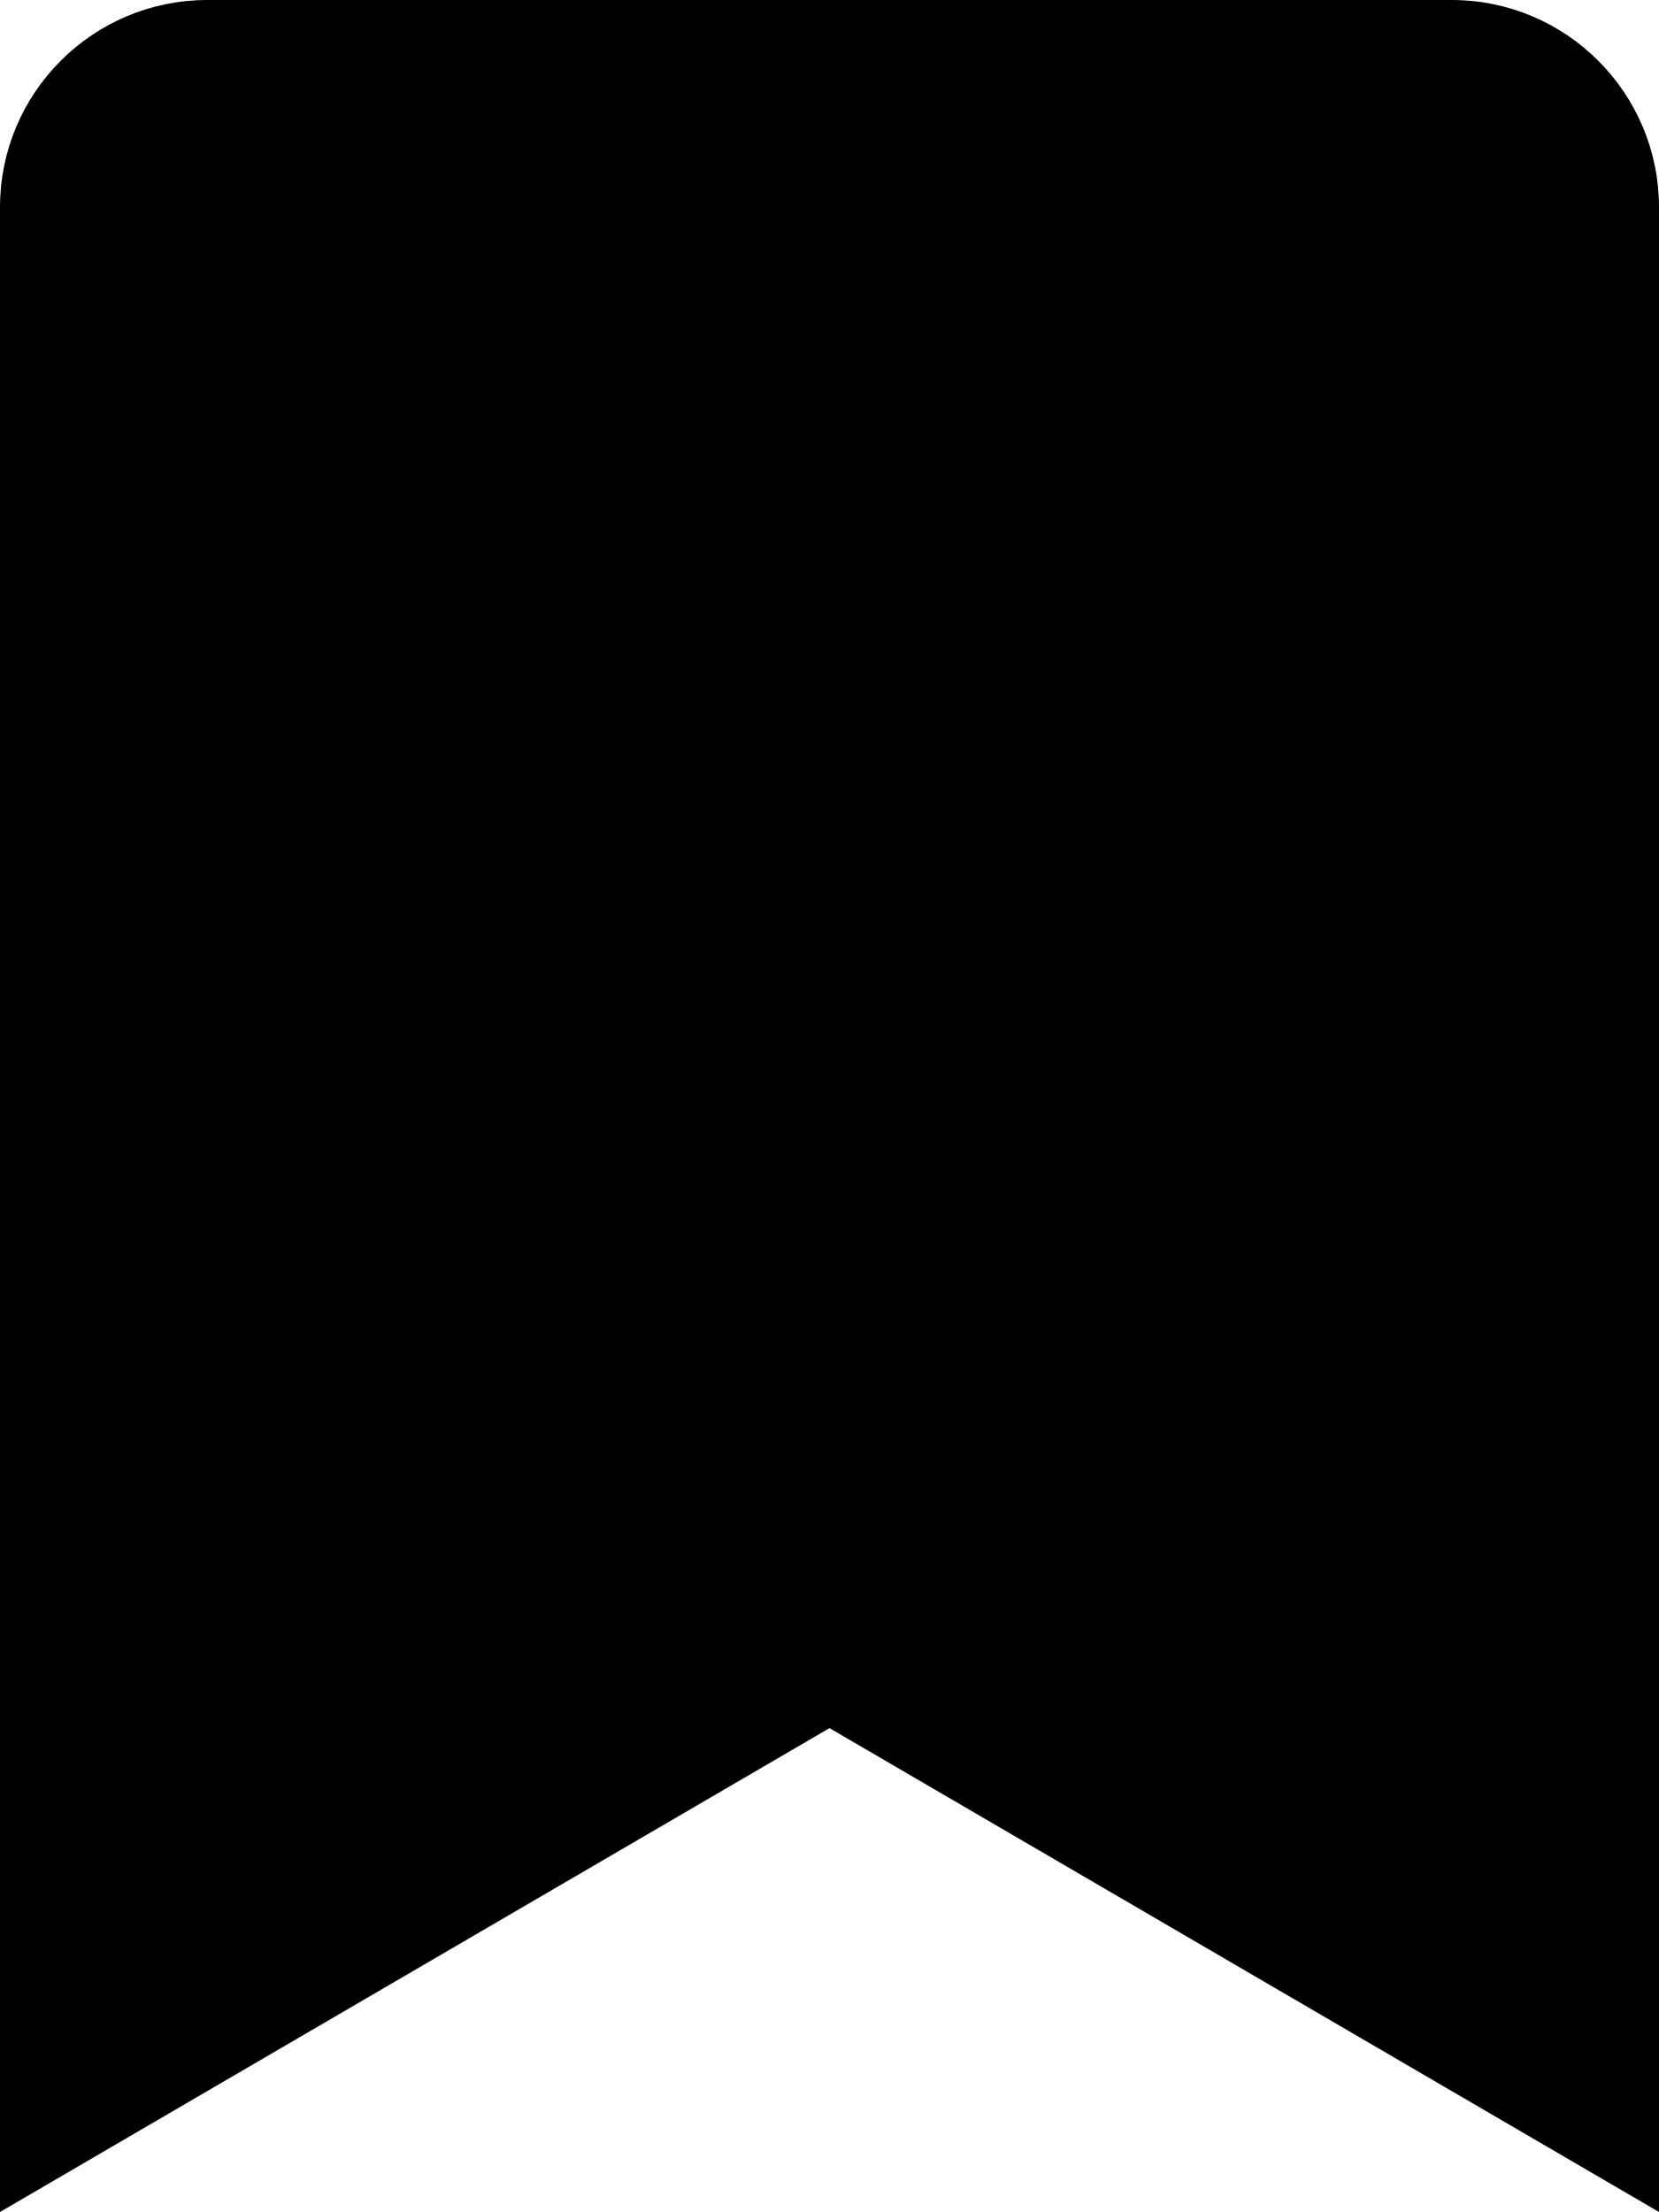
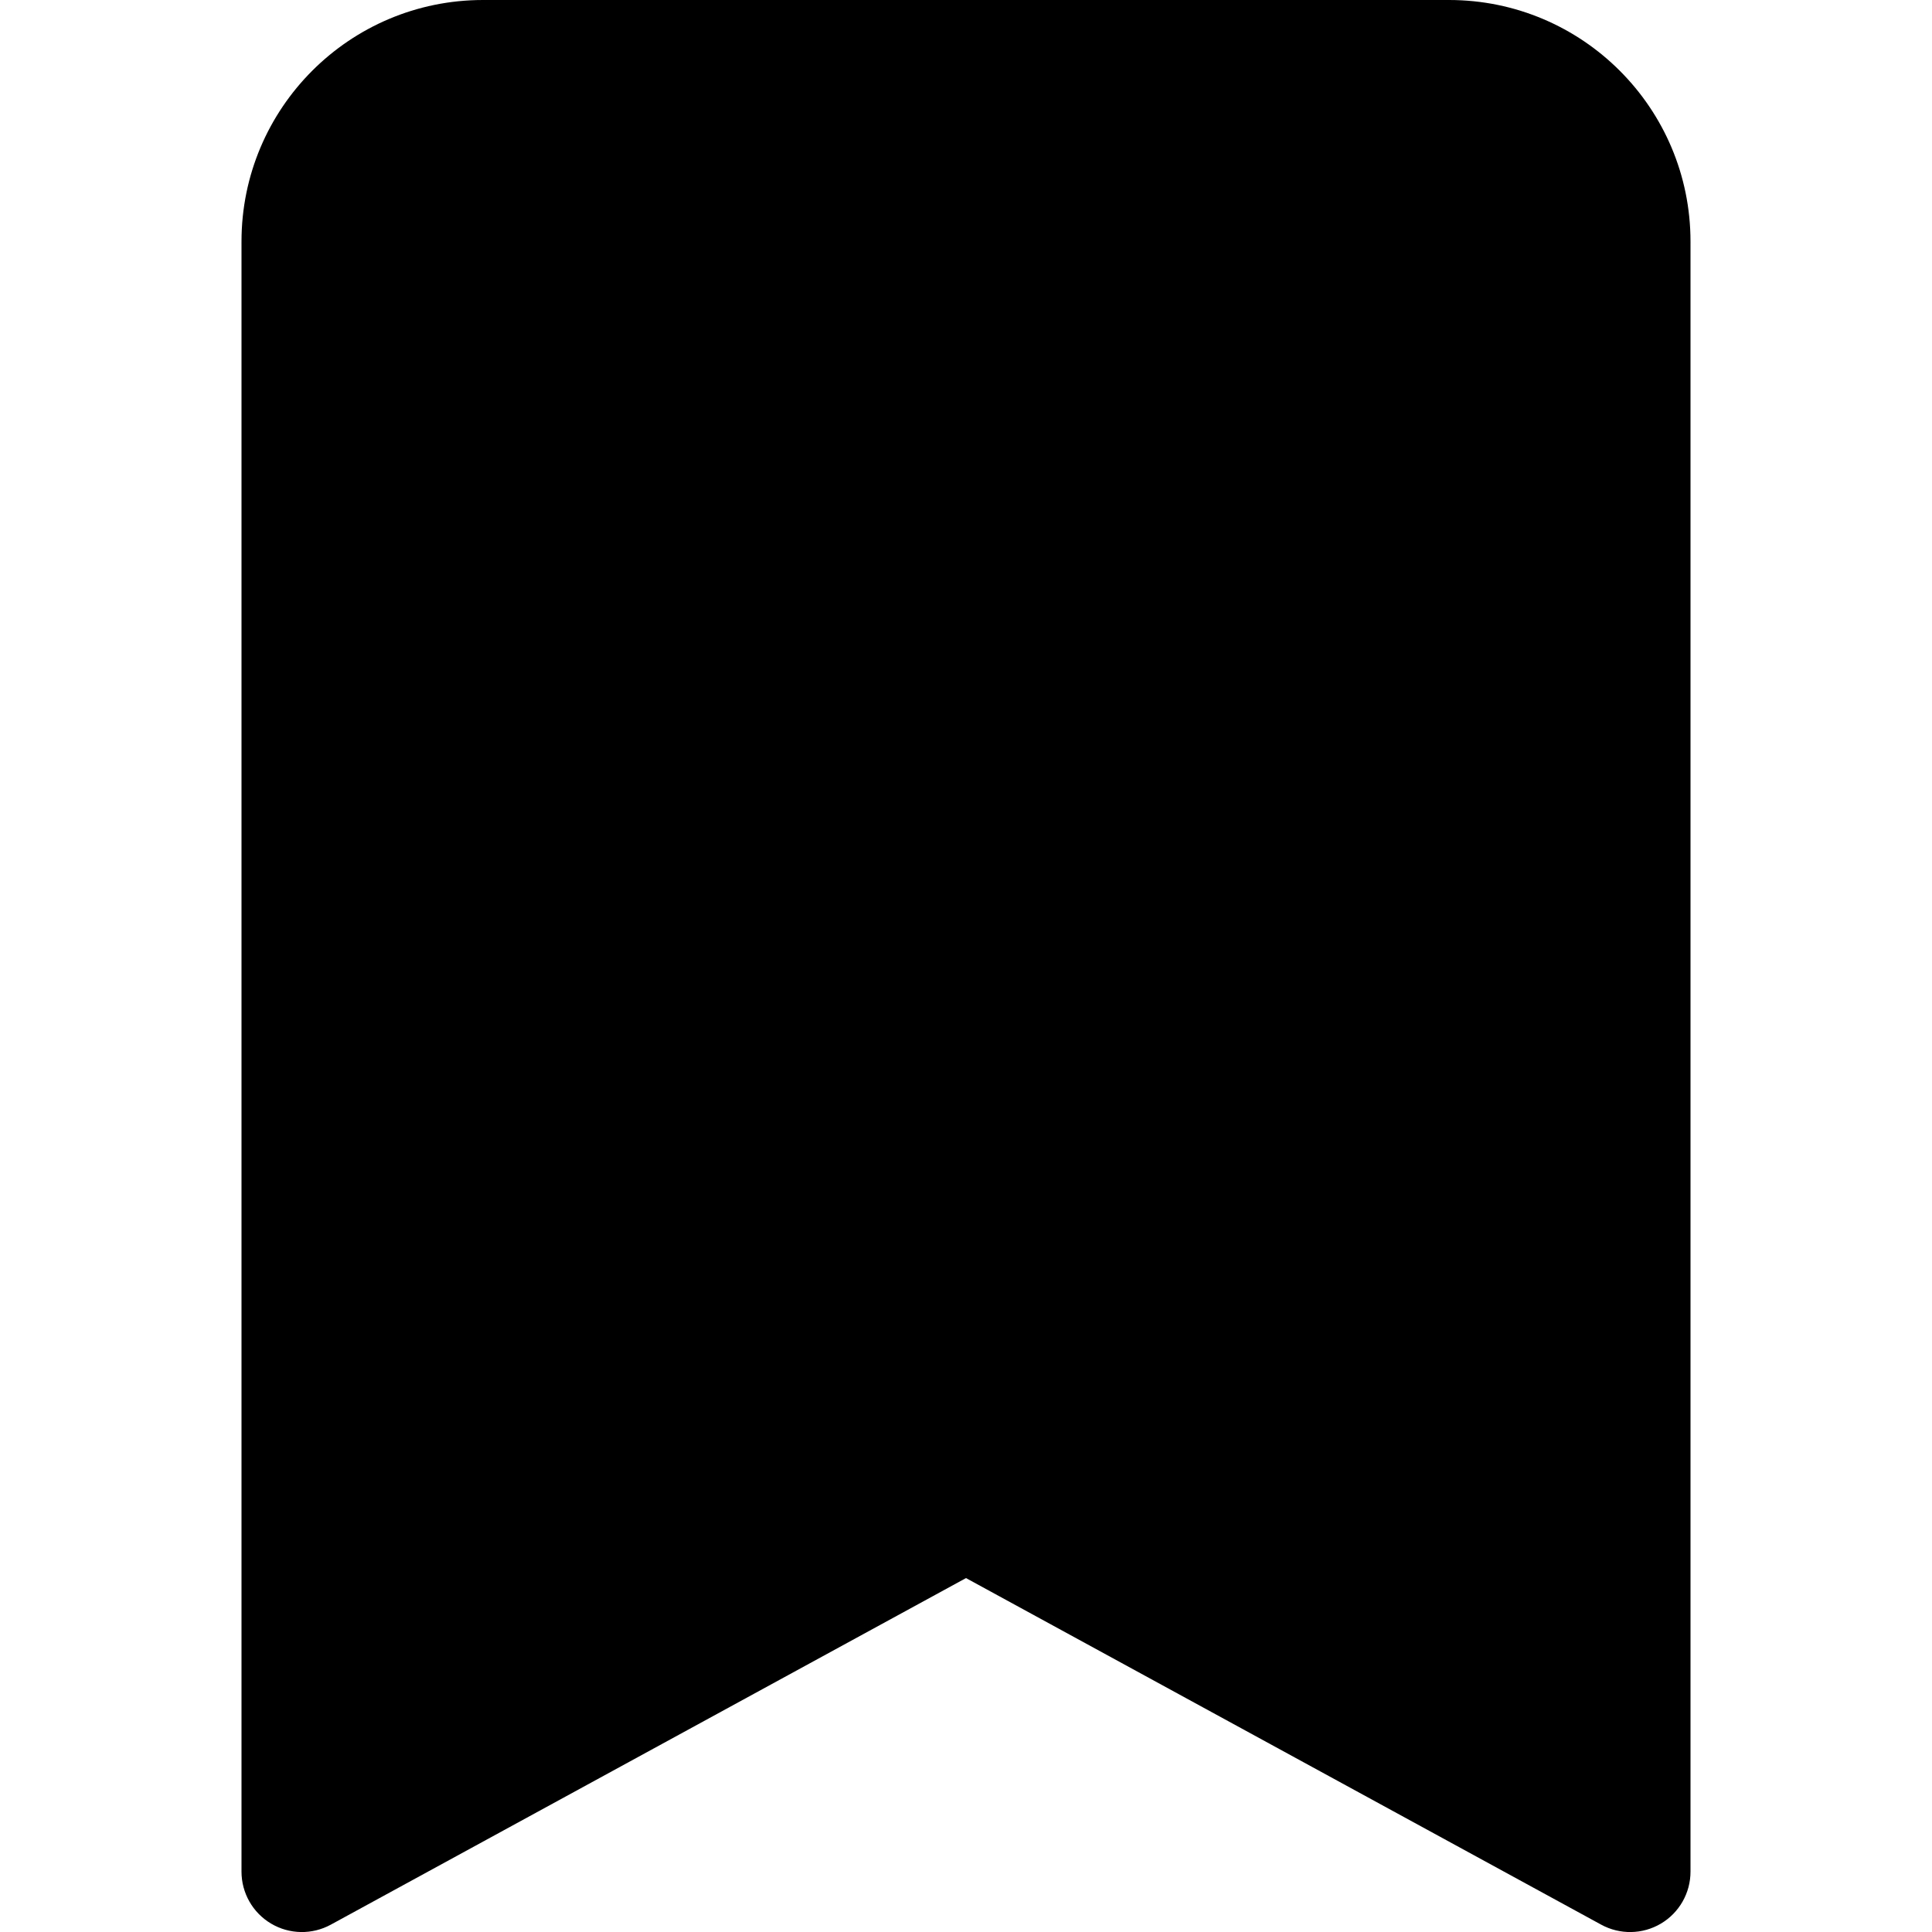
- <svg xmlns="http://www.w3.org/2000/svg" aria-hidden="true" focusable="false" role="img" viewBox="0 0 384 512">
-   <path fill="currentColor" d="M0 512V48C0 21.49 21.49 0 48 0h288c26.51 0 48 21.49 48 48v464L192 400 0 512z" />
+ <svg xmlns="http://www.w3.org/2000/svg" aria-hidden="true" focusable="false" role="img" viewBox="0 0 16 16">
+   <path d="M2 2v13.5a.5.5 0 0 0 .74.439L8 13.069l5.26 2.87A.5.5 0 0 0 14 15.5V2a2 2 0 0 0-2-2H4a2 2 0 0 0-2 2z" fill="currentColor" />
</svg>
